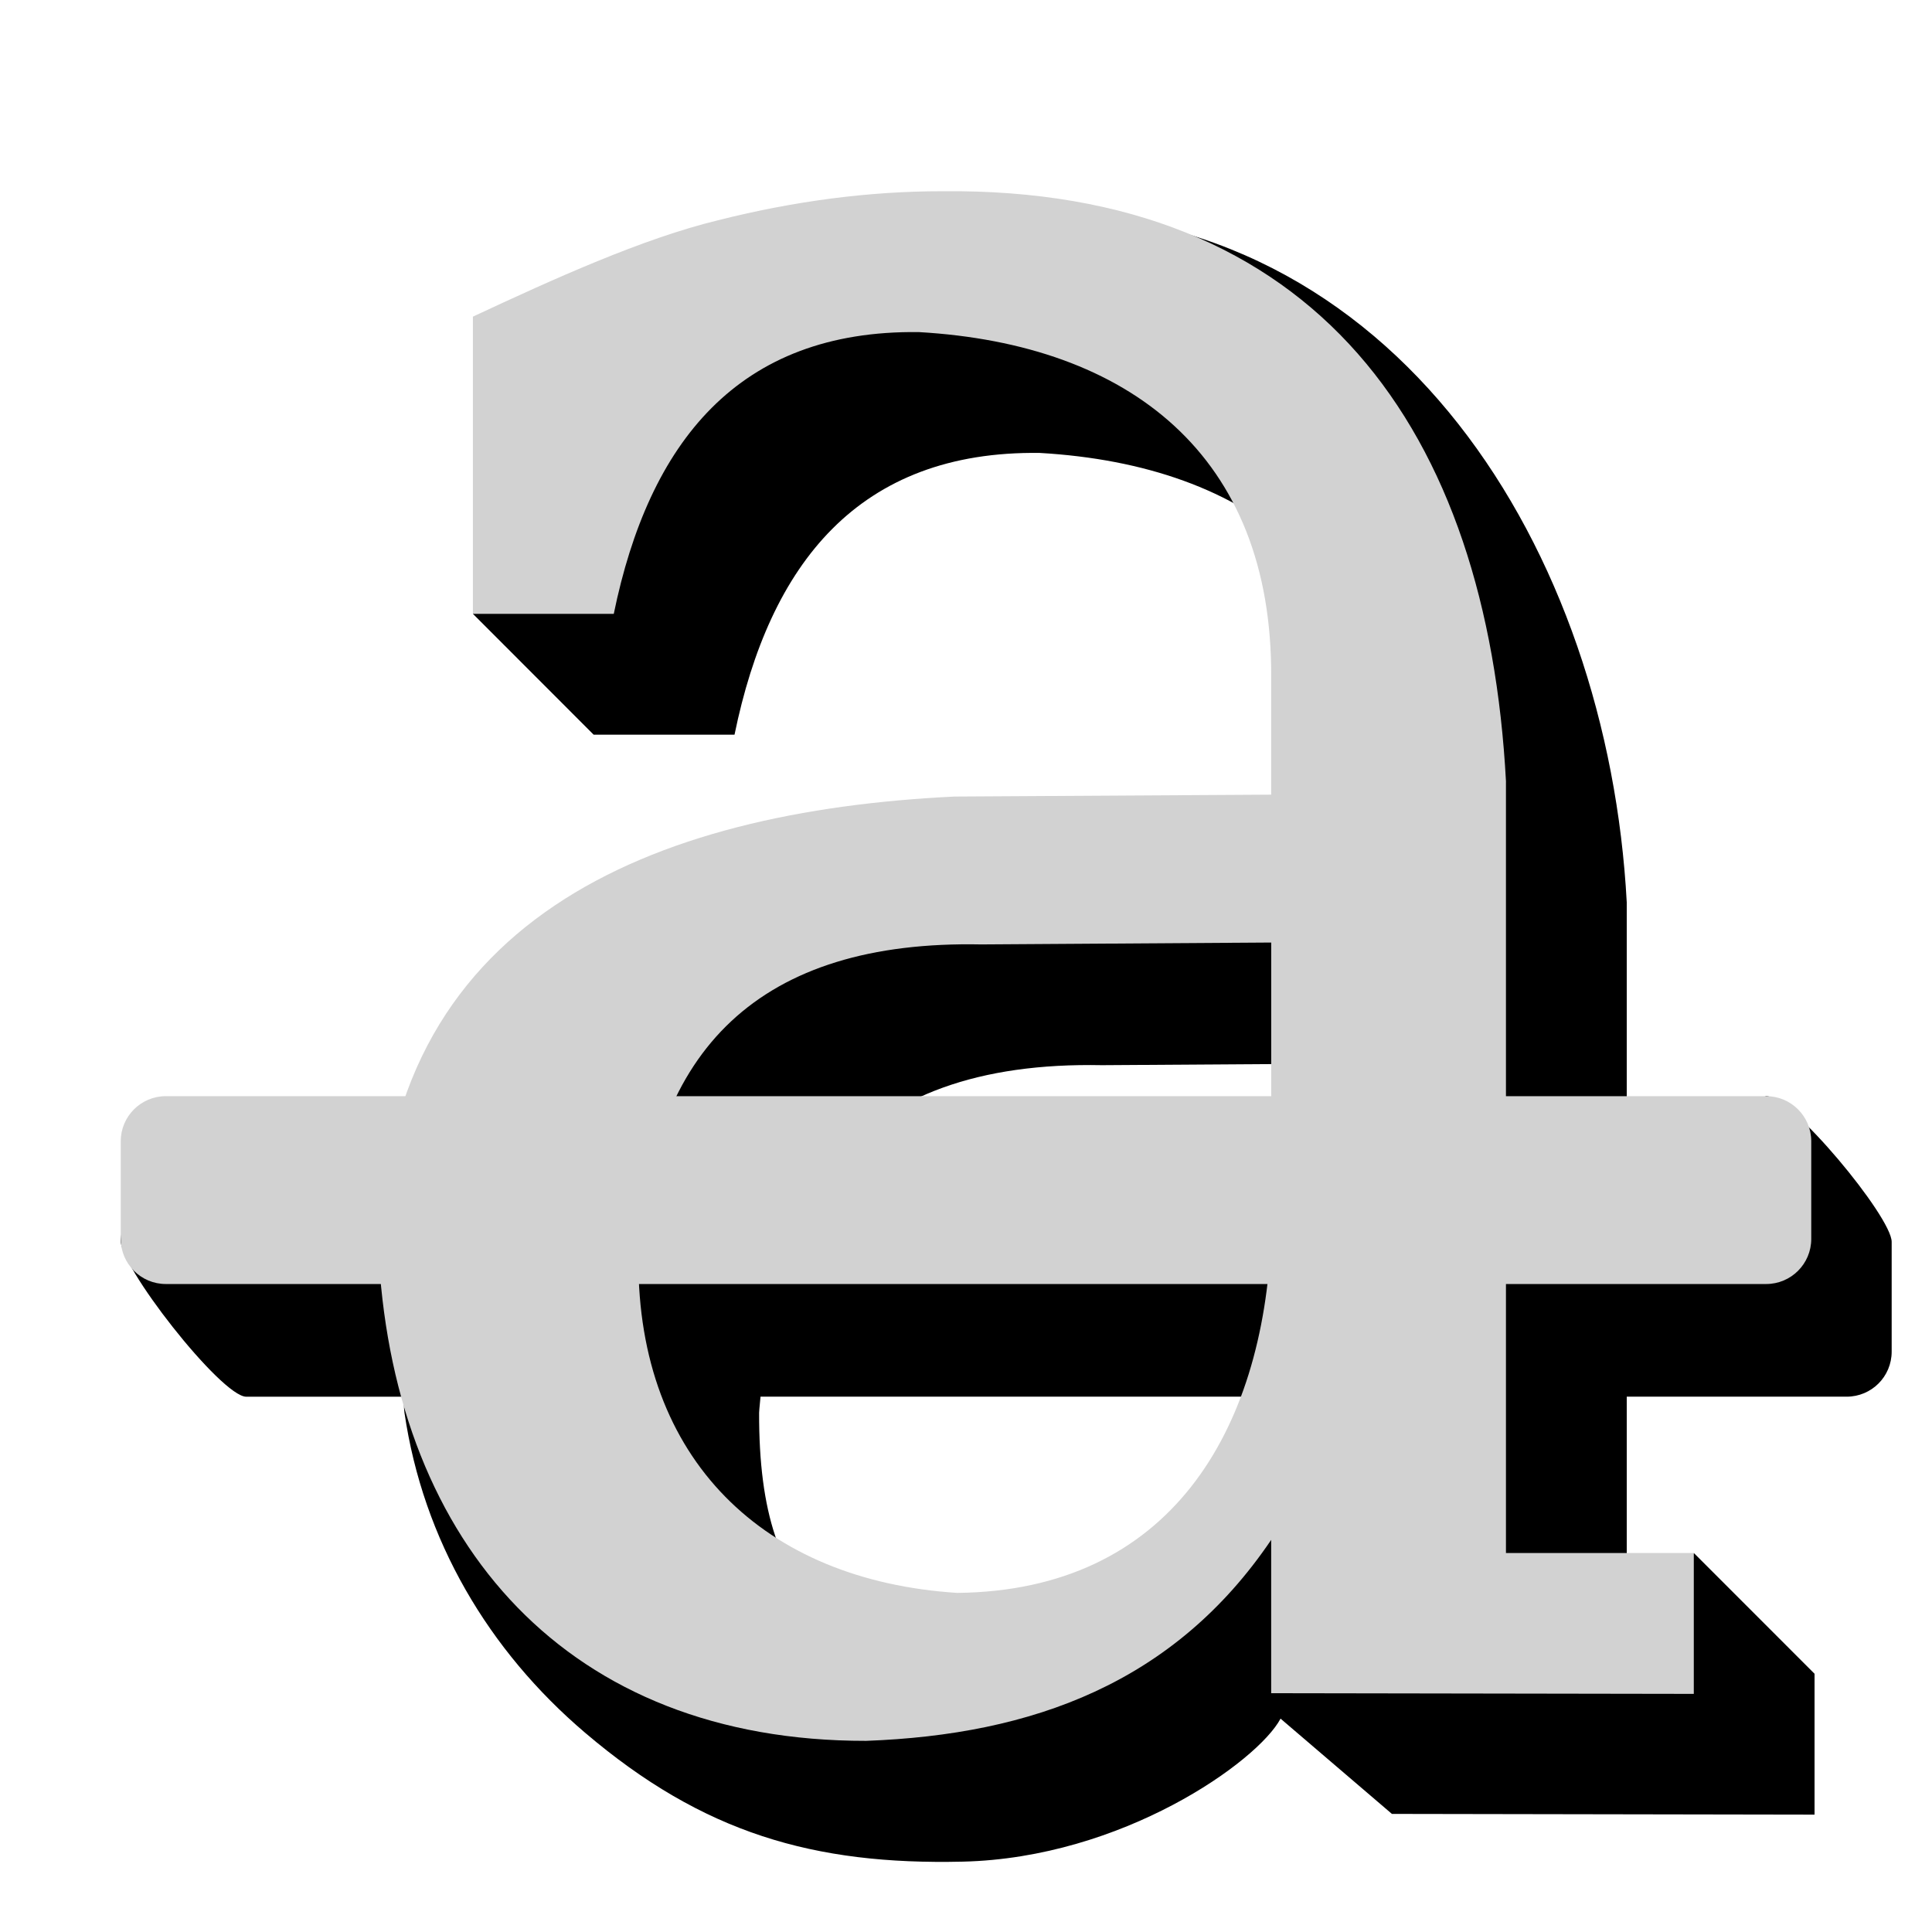
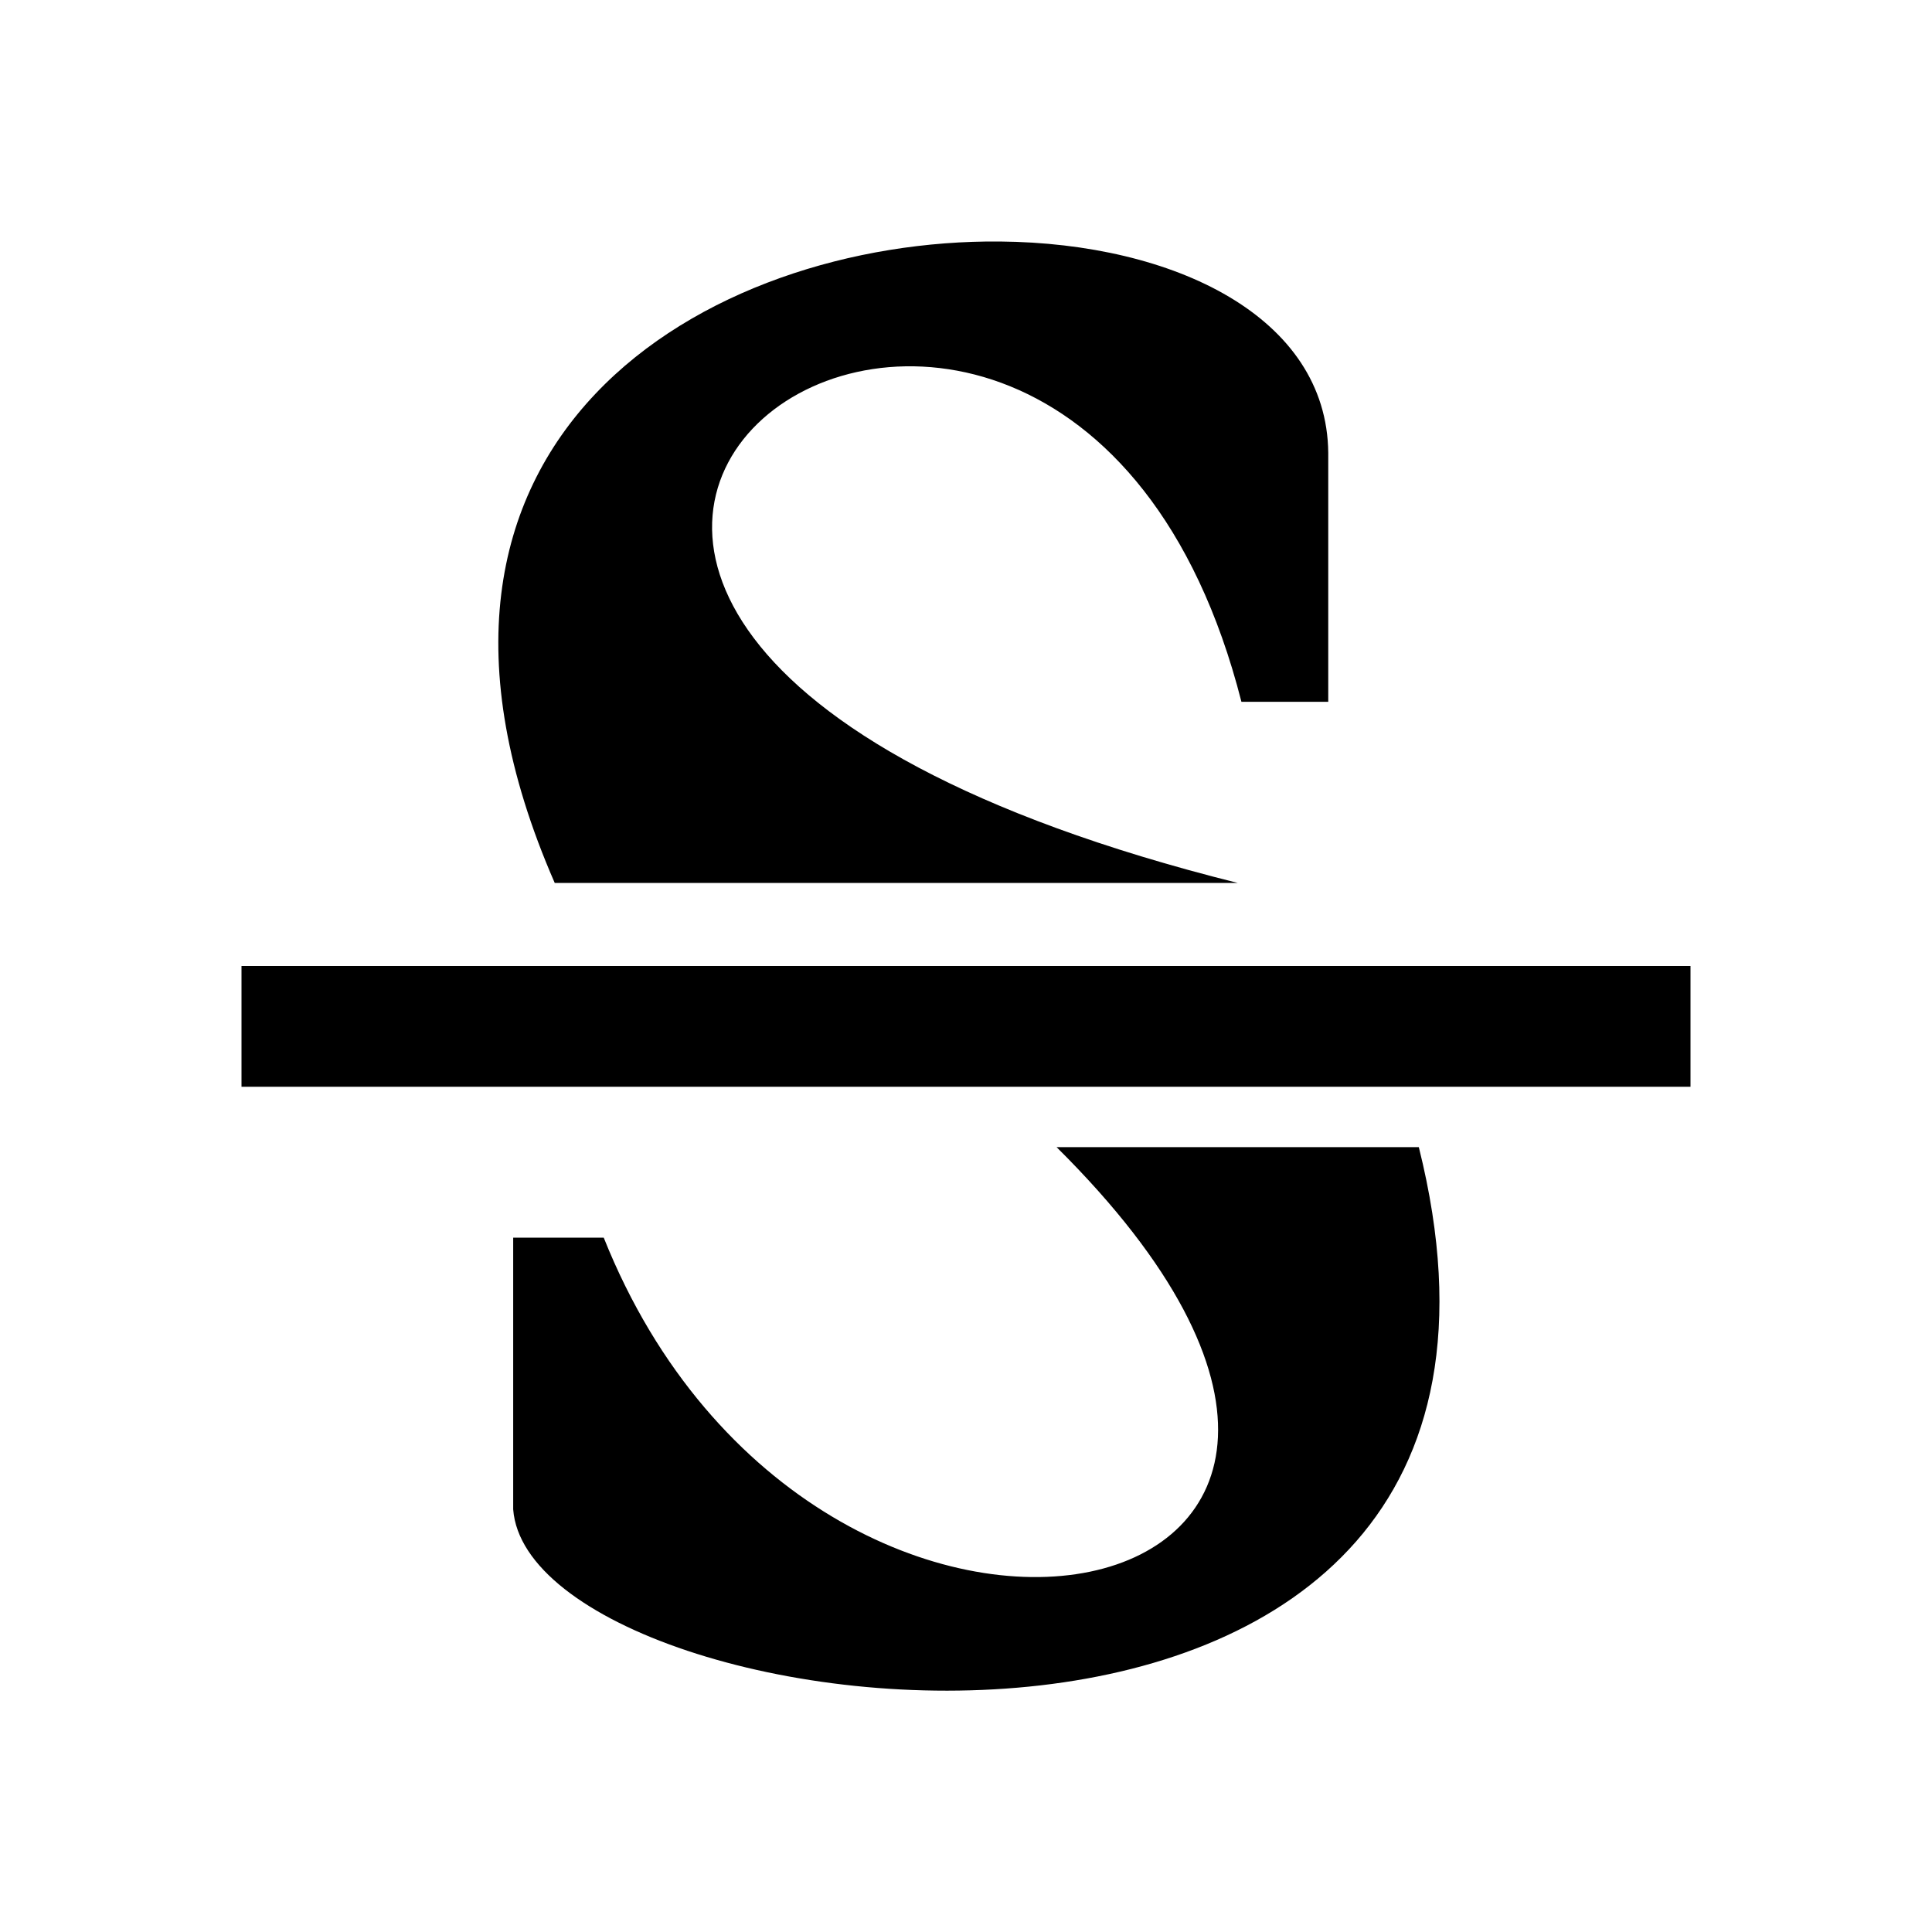
- <svg xmlns="http://www.w3.org/2000/svg" width="48" version="1.0" height="48">
-   <g style="stroke:none" id="g4">
-     <path style="color:#000" id="rect4163" d="m 25.406,5.25 c -1.802,3.74e-05 -3.657,0.242 -5.564,0.723 -1.886,0.458 -6.173,6.097 -8.092,9.278 l 2.999,3.002 h 3.5 c 0.871,-4.244 3.081,-7.061 7.584,-7 5.219,0.301 8.784,3.058 8.75,8.576 l -1,1.914 -7.863,.049 c -5.65,0.271 -12.873,1.857 -15.129,6.25 l -5.473,.193 c -0.62,0.016 -1.834,0.505 -1.92,1.119 l -.199,1.428 c -0.086,0.614 2.498,3.919 3.119,3.919 h 3.923 c -0.004,0.136 -0.012,0.261 0.008,0.398 0.462,3.164 2.09,5.911 4.489,7.952 2.928,2.492 5.68,3.287 9.382,3.201 3.961,-0.092 7.324,-2.483 7.895,-3.553 l 2.767,2.367 10.5,.018 v -3.5 l -2.999,-3 -1.667,3 v -6.884 h 5.463 c 0.62,0 1.119,-0.499 1.119,-1.119 v -2.728 c 0,-0.62 -2.499,-3.635 -3.119,-3.619 l -3.463,1.115 v -5.93 c -0.465,-8.705 -5.69,-17.268 -15.011,-17.17 z  m 9.177,21.168 0,2.082 -13.875,.357 c 1.405,-1.64 3.613,-2.454 6.672,-2.393 l 7.203,-.047 z  m -15.688,8.282 14.303,-0 c -0.19,1.341 -3.178,6.832 -7.414,6.876 -4.804,-0.307 -6.939,-1.518 -6.924,-6.477 0.007,-0.137 0.025,-0.265 0.035,-0.398 z " />
-     <g style="fill:#d2d2d2" id="g7">
-       <path style="font-family:'Bitstream Vera Serif';font-weight:bold;font-size:57.682px" id="path3137" d="m 31.583,30.736 0,-7.319 -7.202,.047 c -5.486,-0.111 -8.242,2.587 -8.52,7.834 -0.015,4.96 3.118,7.97 7.922,8.277 5.296,-0.055 7.598,-4.031 7.799,-8.839 m 5.833,-11.316 0,19.164 4.667,0 0,3.5 -10.5,-.017 0,-3.809 c -2.403,3.55 -5.923,4.841 -10.063,4.993 -7.405,0.009 -11.664,-4.868 -12.104,-11.952 0.054,-8.477 6.807,-11.149 14.305,-11.509 l 7.862,-.047 v -2.916 c 0.034,-5.518 -3.531,-8.275 -8.75,-8.576 -4.503,-0.06 -6.712,2.756 -7.583,7 h -3.5 v -7.384 c 2.012,-0.939 4.206,-1.937 6.092,-2.395 1.907,-0.481 3.762,-0.721 5.565,-0.721 9.321,-0.098 13.545,5.964 14.01,14.669" />
-       <rect width="42" x="3" y="27.234" rx="1.12" height="4.667" ry="1.12" style="color:#000" id="rect3153" />
-     </g>
-   </g>
+ <svg xmlns="http://www.w3.org/2000/svg" viewBox="0 0 16 16">
+   <defs id="defs1">
+     <style type="text/css" id="current-color-scheme">
+ .ColorScheme-Text {
+ color:#000;
+ }
+ </style>
+   </defs>
+   <path style="fill:currentColor;fill-opacity:1;stroke:none" d="M 8.281 2 C 5.873 1.978 2.981 3.619 4.594 7.312 L 10.25 7.312 C 1.25 5.062 8.751 -0.188 10.281 5.812 L 11 5.812 L 11 3.75 C 10.989 2.625 9.726 2.013 8.281 2 z M 2 8 L 2 8.75 L 2 9 L 14 9 L 14 8.75 L 14 8 L 2 8 z M 8.75 9.5 C 12.715 13.432 6.775 14.694 5 10.25 L 4.25 10.25 L 4.25 12.5 C 4.393 14.387 13.25 15.5 11.75 9.5 L 8.75 9.5 z " class="ColorScheme-Text" />
</svg>
